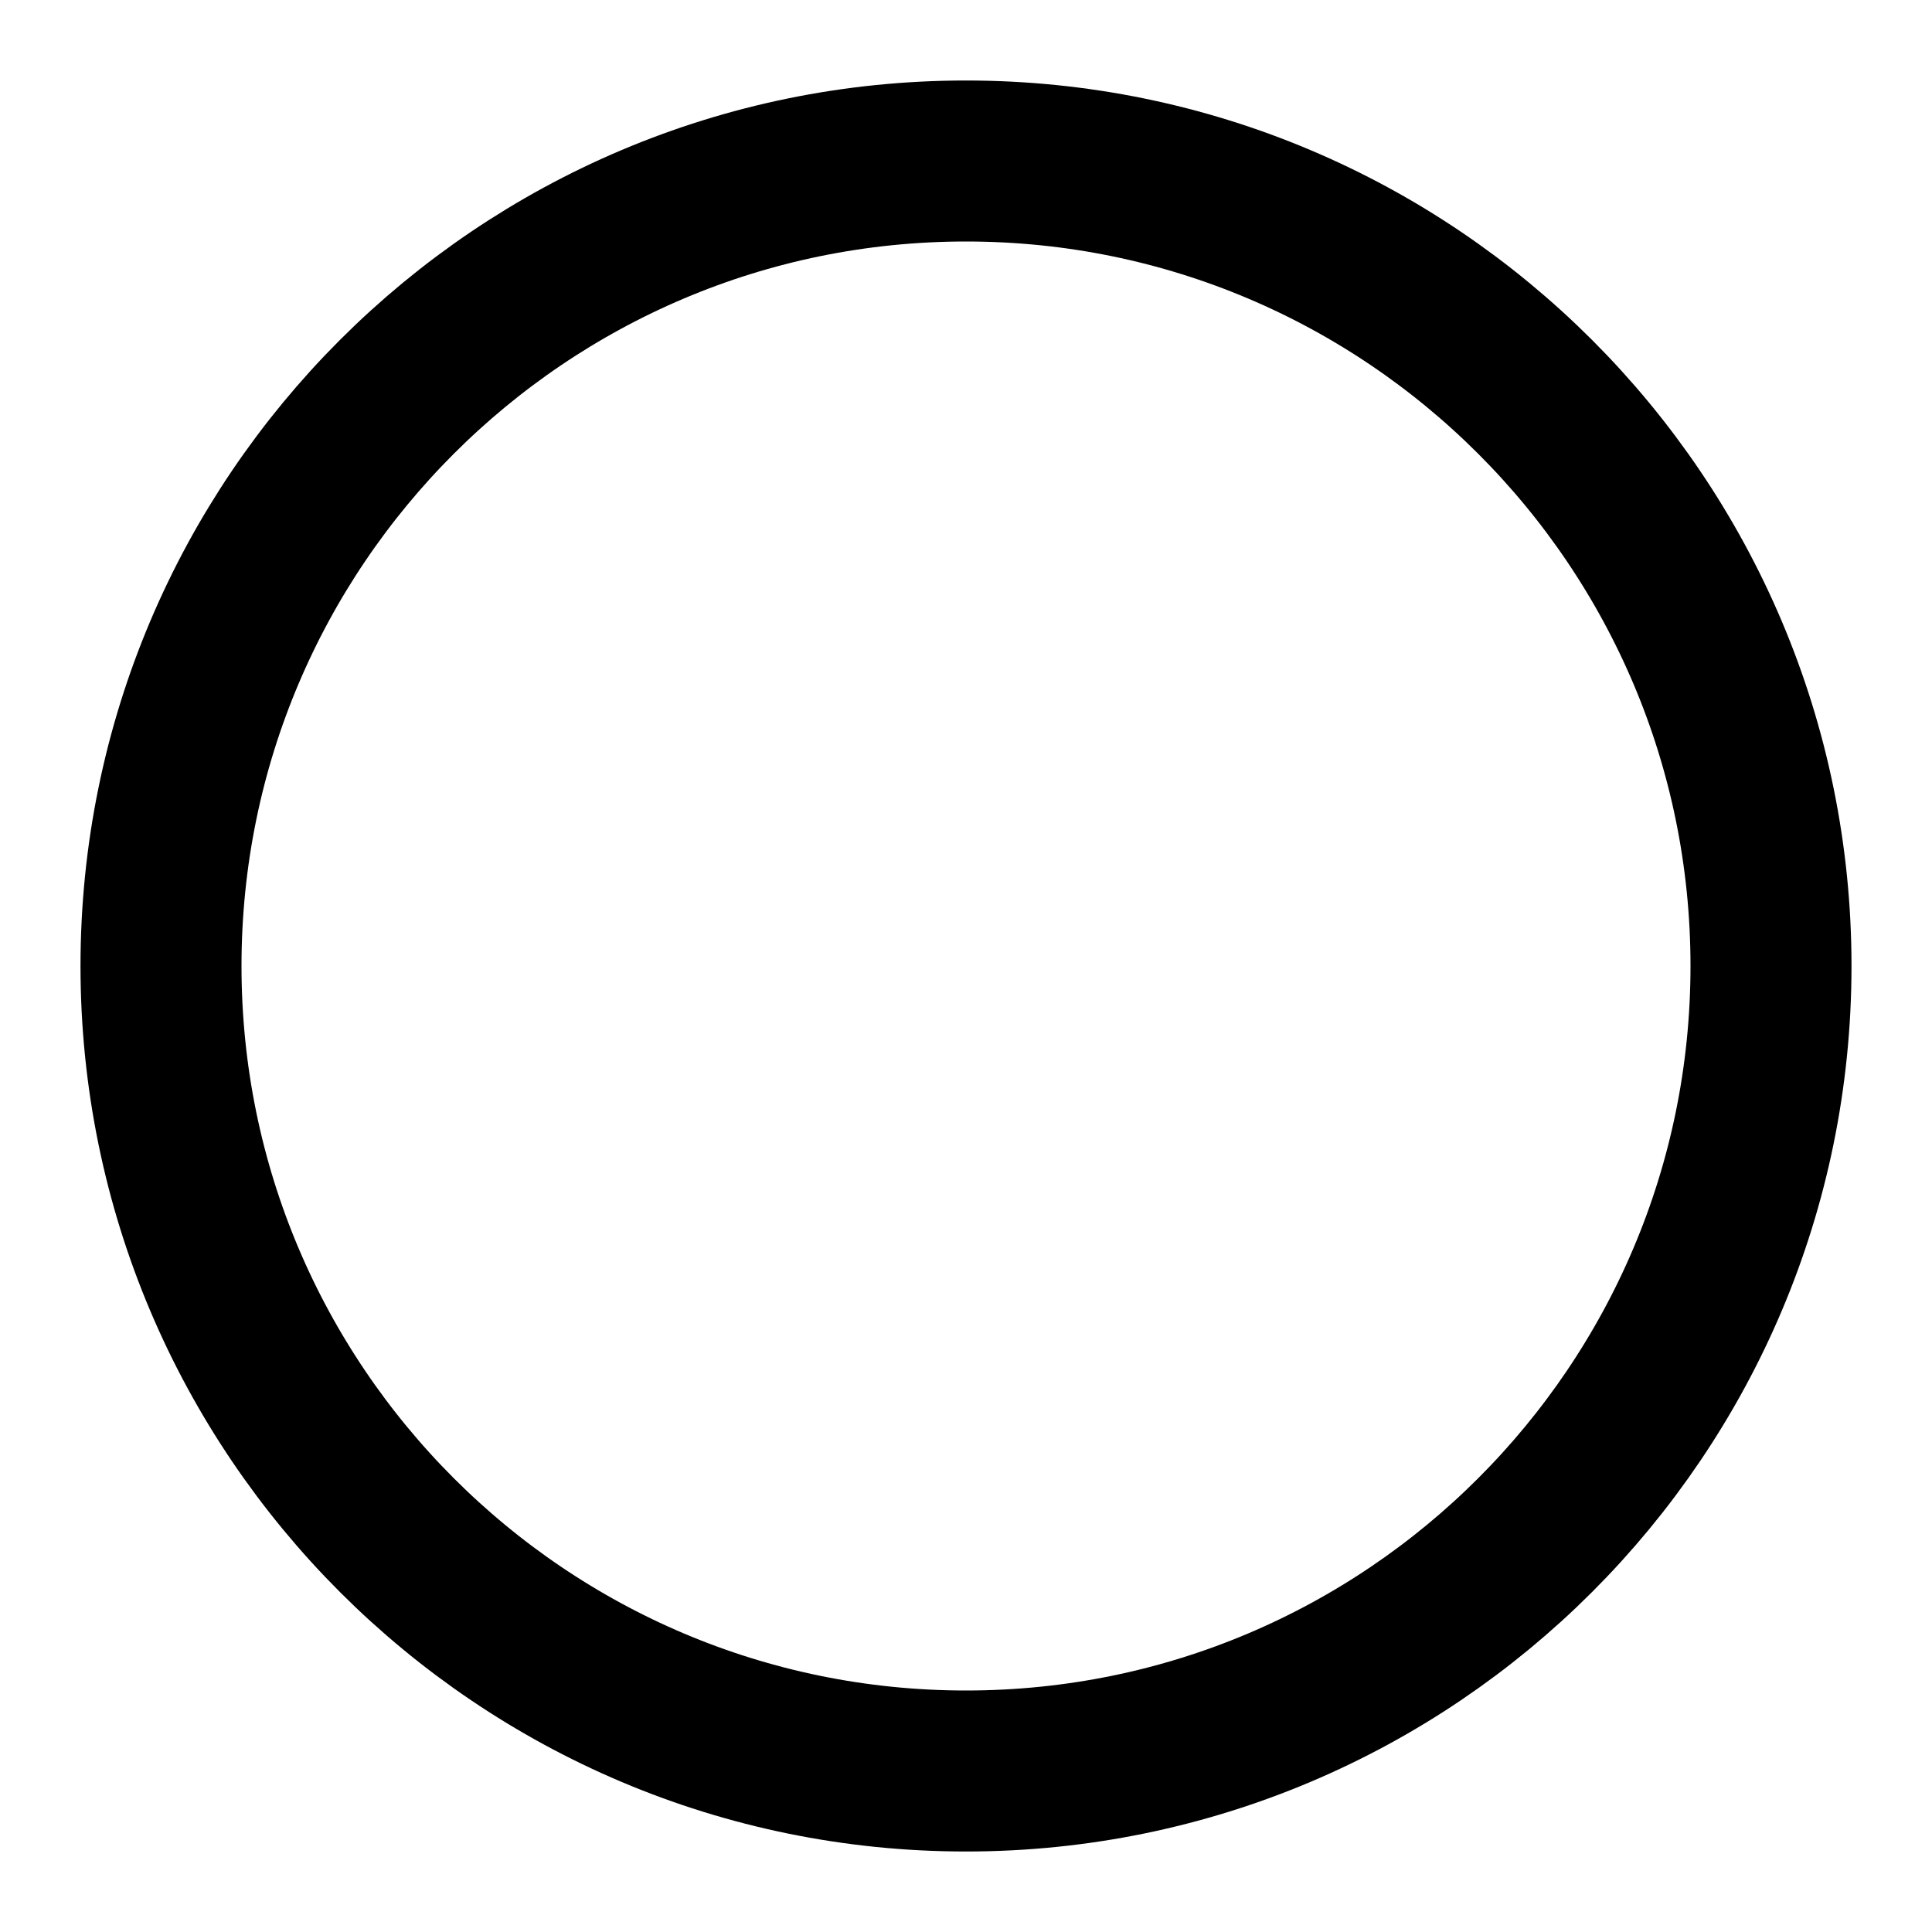
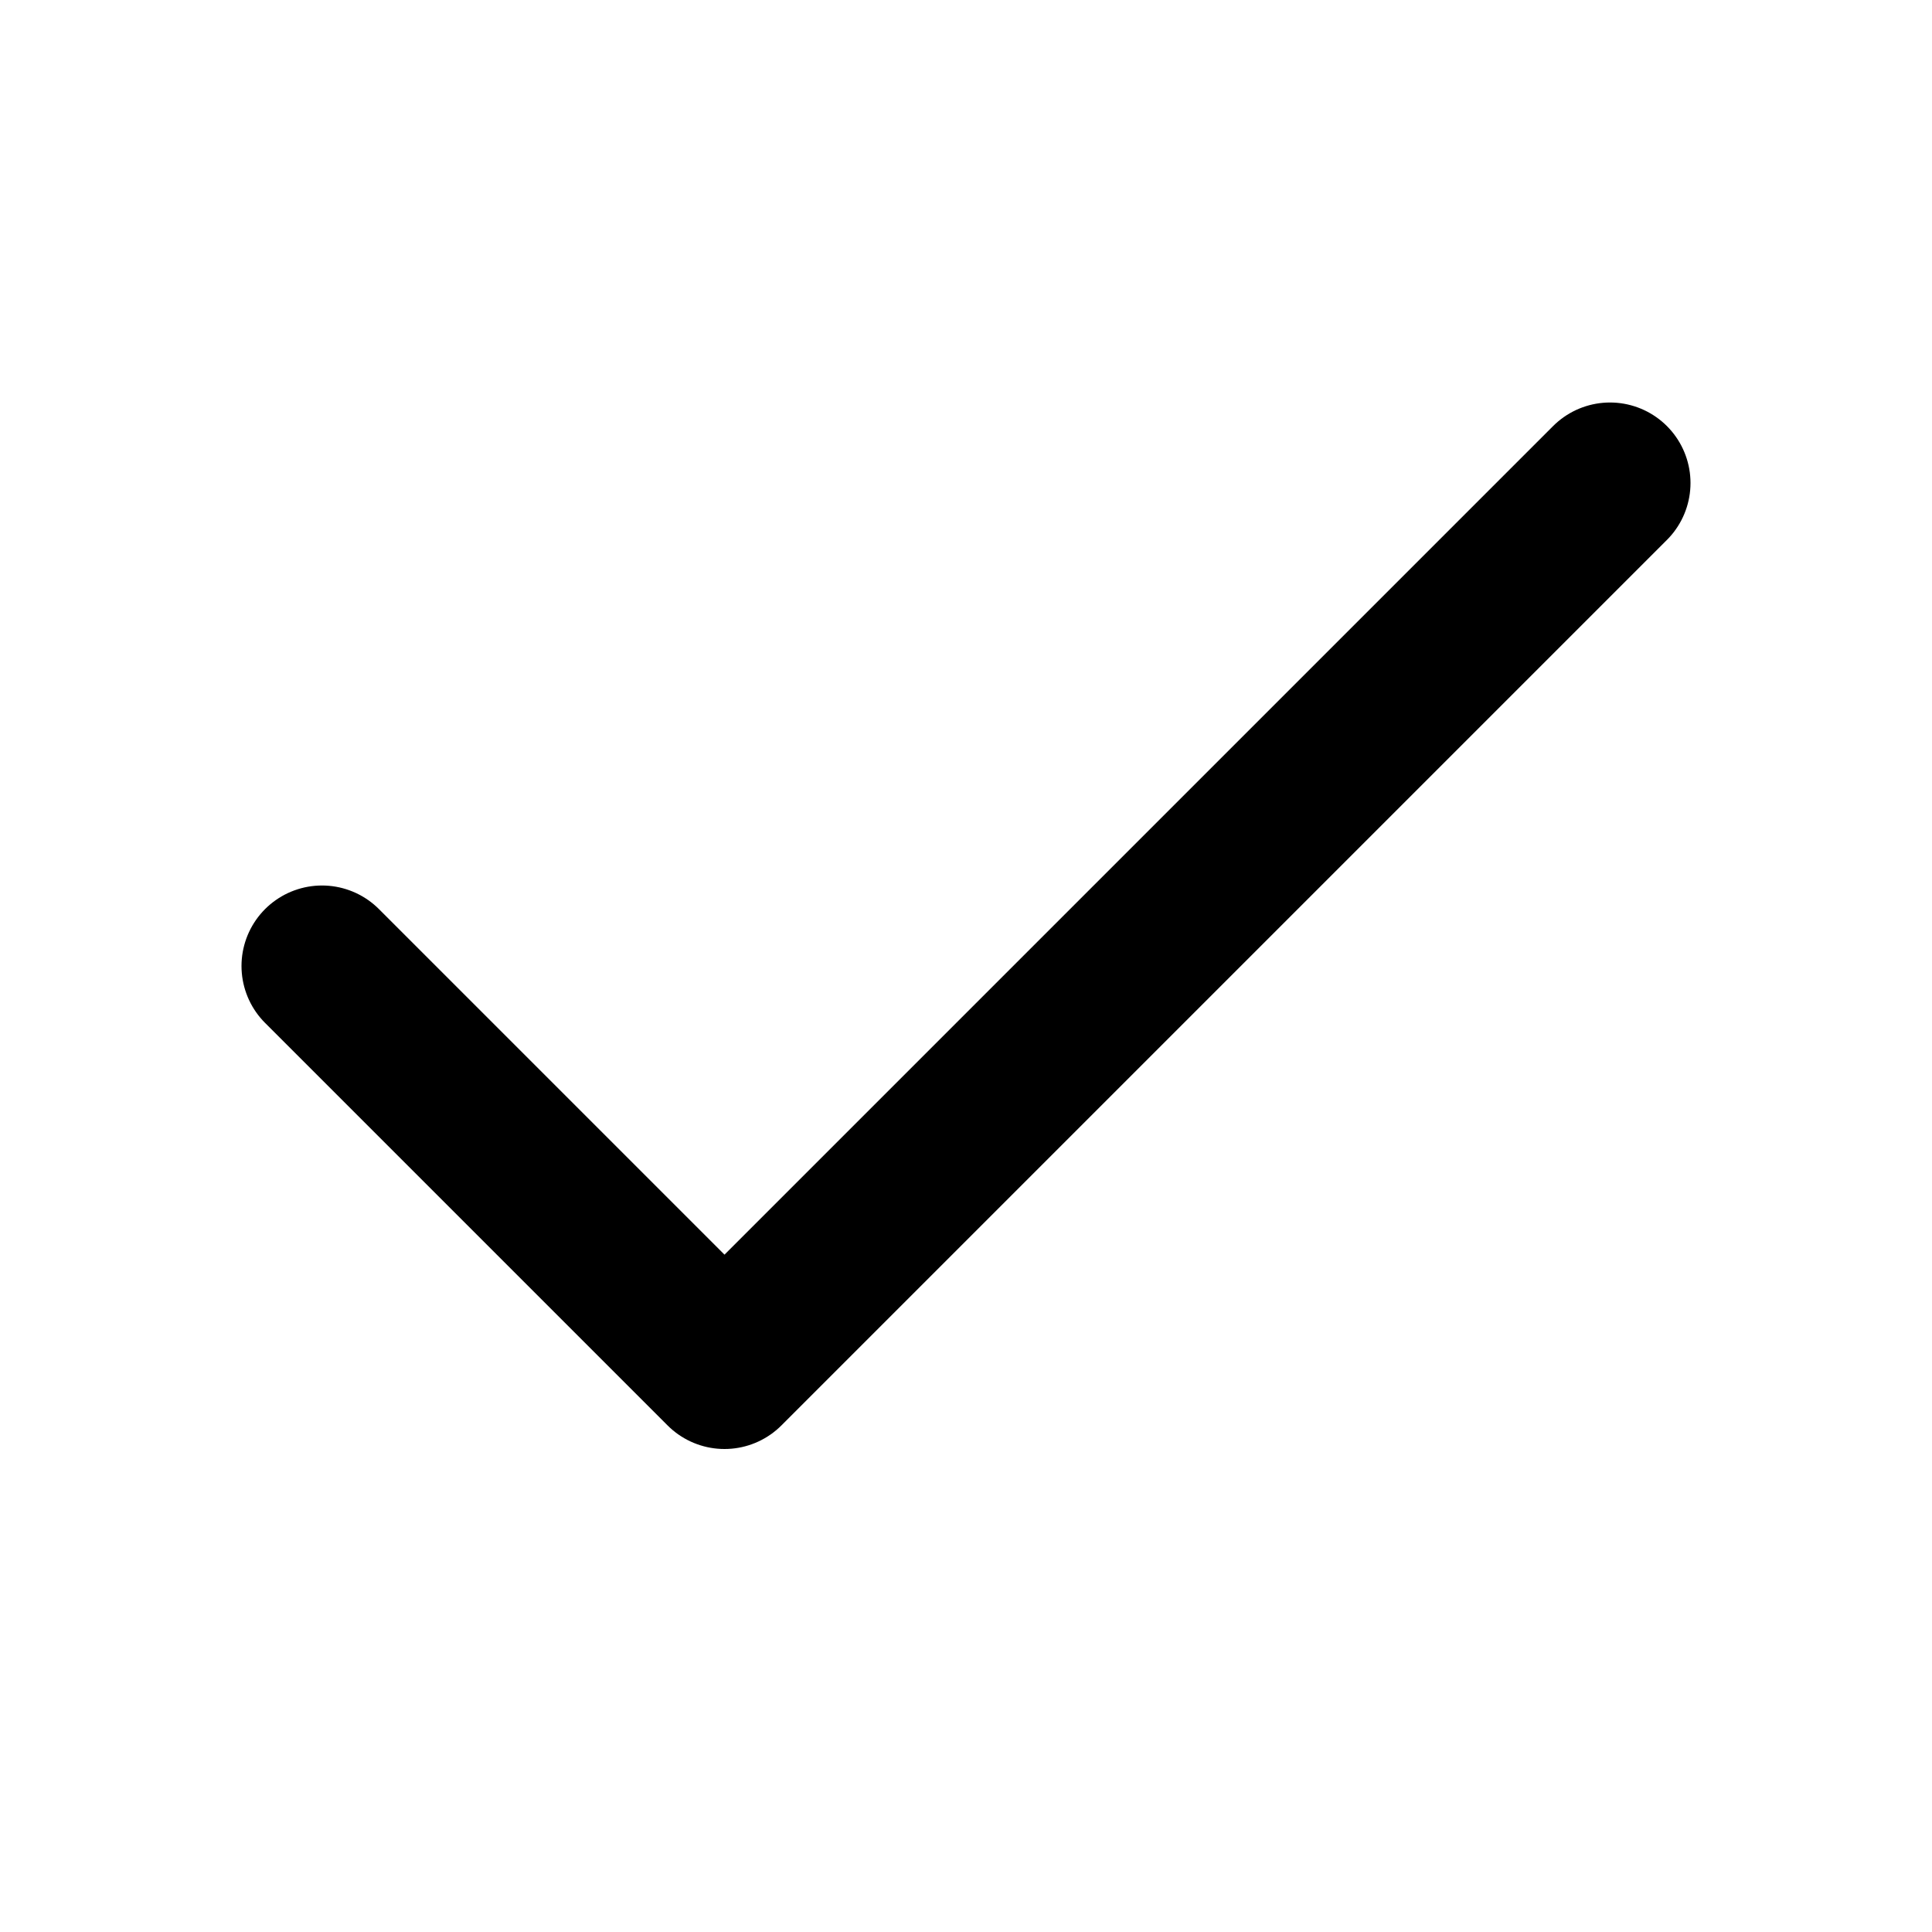
- <svg xmlns="http://www.w3.org/2000/svg" viewBox="0 0 24 24" fill="none" stroke="currentColor" stroke-width="2" stroke-linecap="round" stroke-linejoin="round" aria-hidden="true" focusable="false" role="img">
-   <path d="M12 2C6.48 2 2 6.48 2 12s4.48 10 10 10 10-4.48 10-10S17.52 2 12 2z" />
+ <svg xmlns="http://www.w3.org/2000/svg" viewBox="0 0 24 24" fill="none" stroke="currentColor" stroke-width="2" stroke-linecap="round" stroke-linejoin="round" aria-hidden="true" focusable="false">
+   <polyline points="20 6 9 17 4 12" />
</svg>
